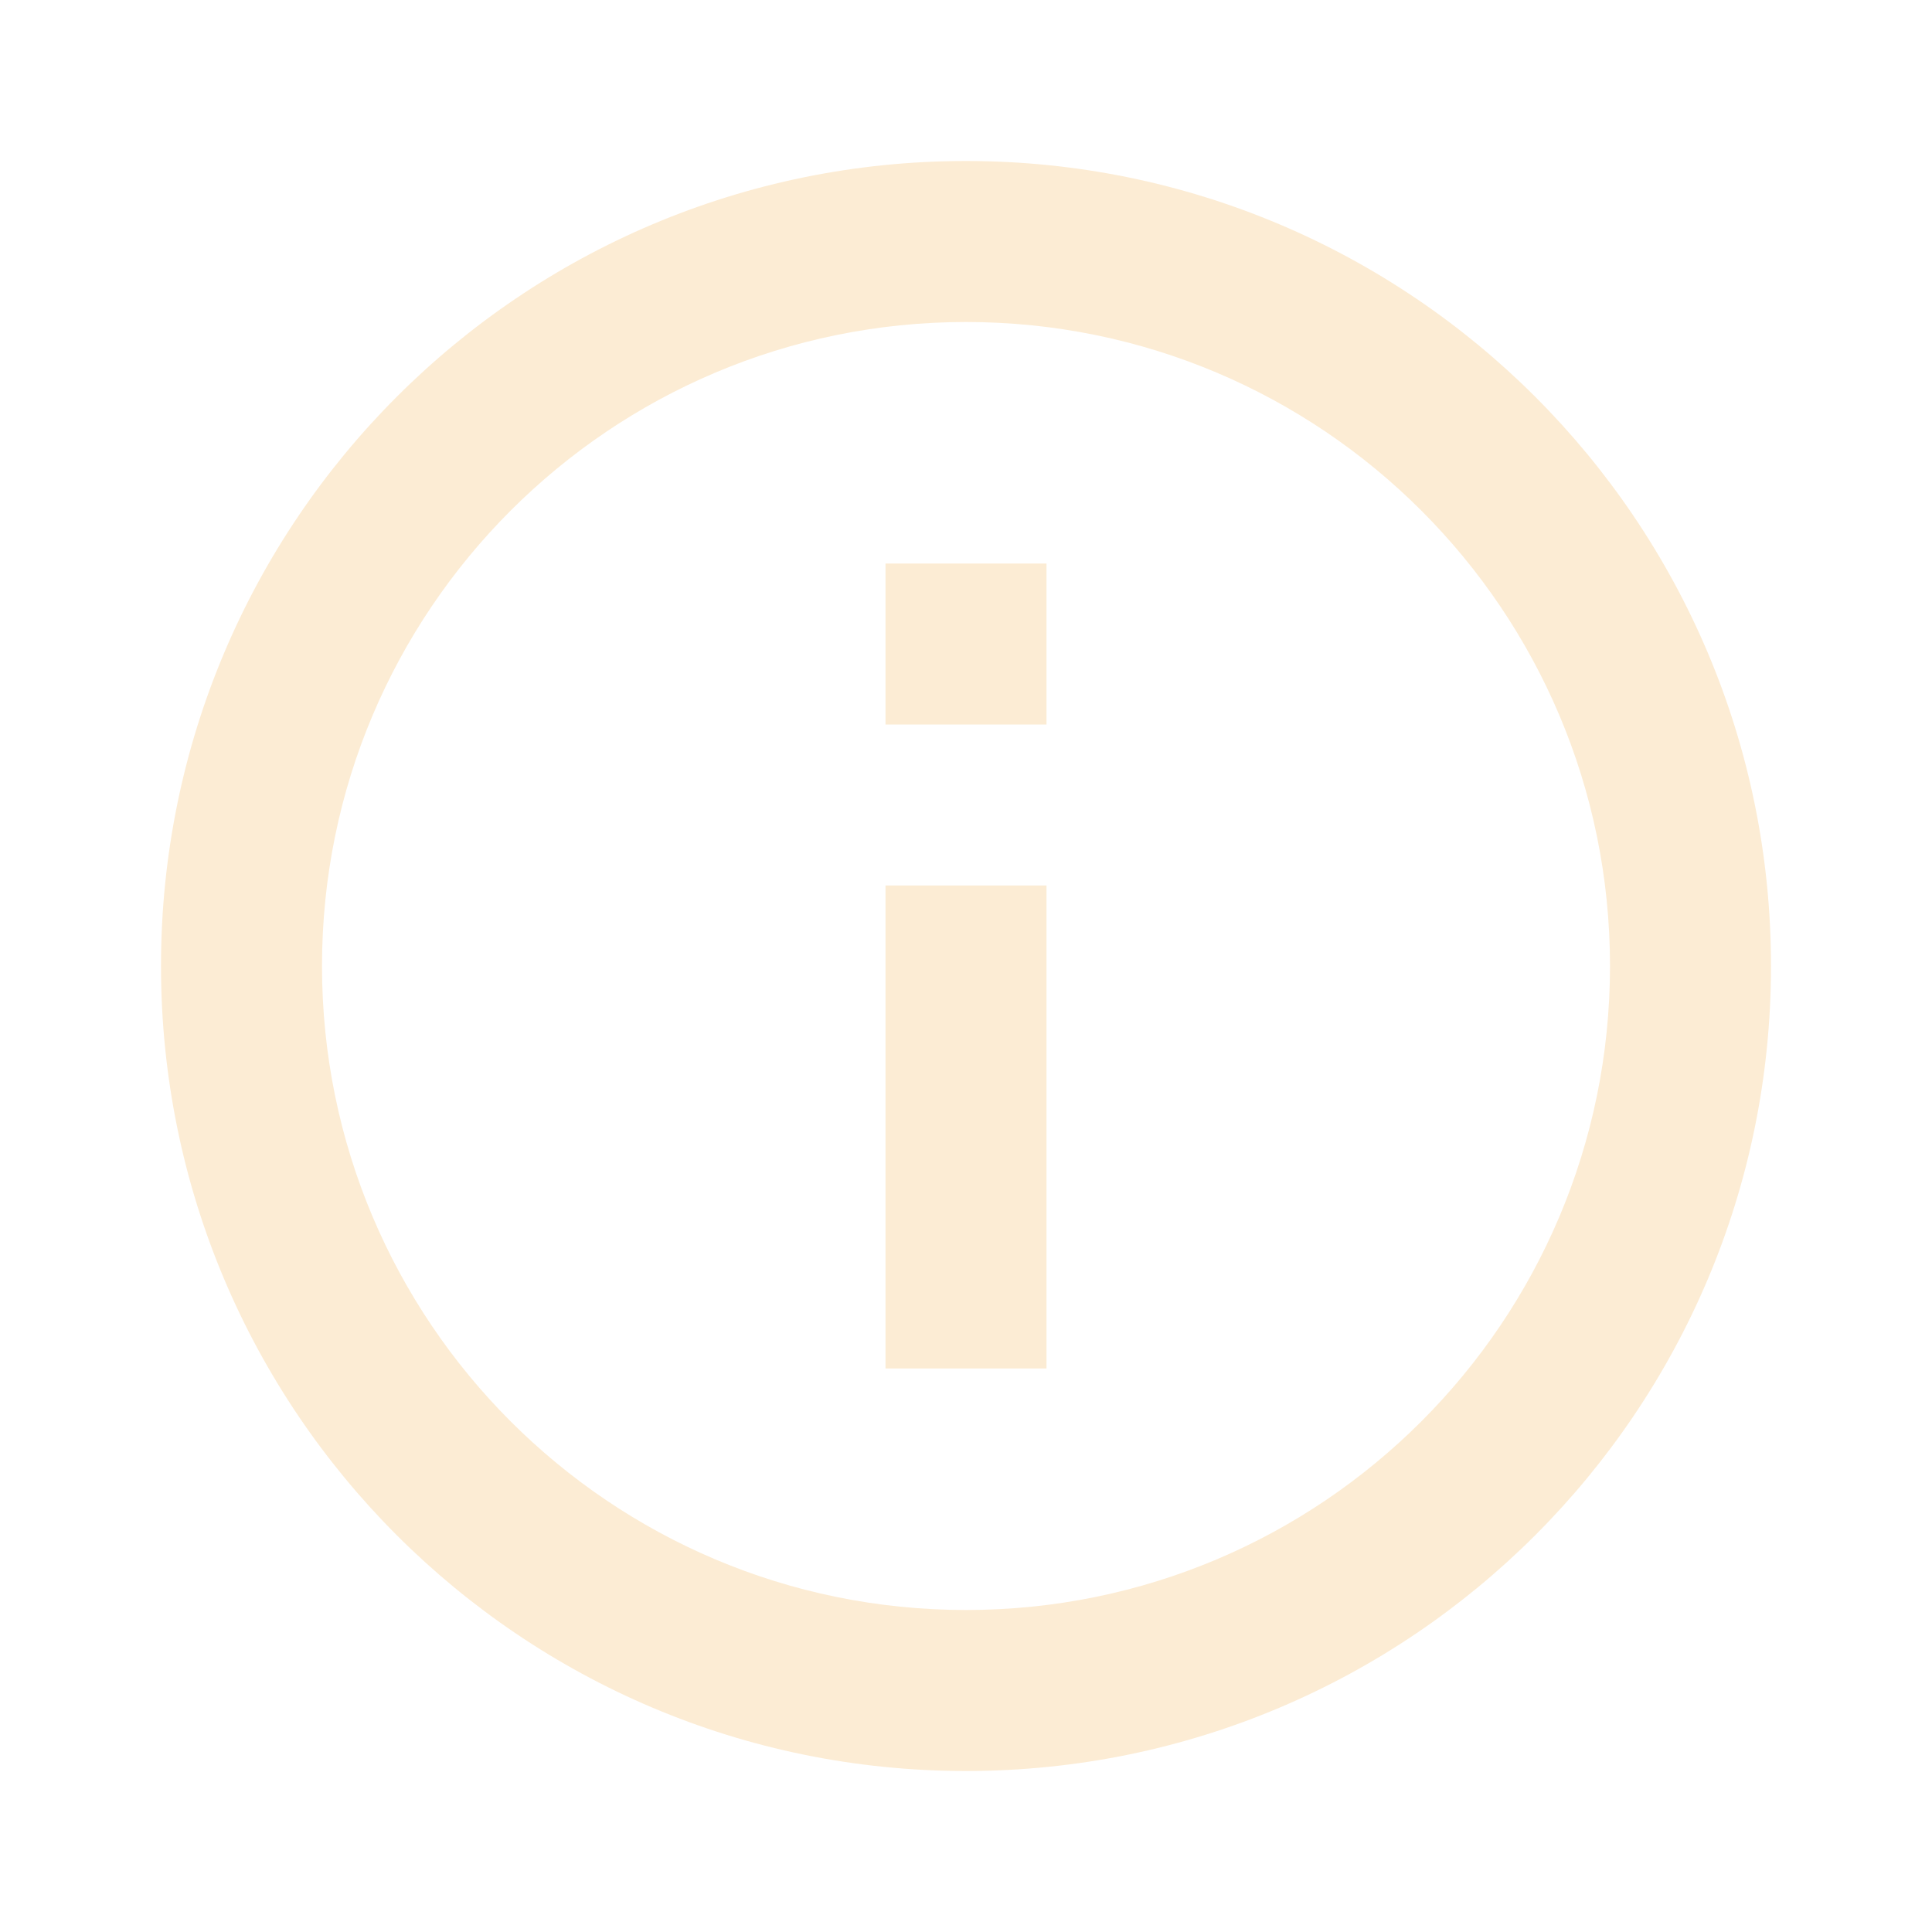
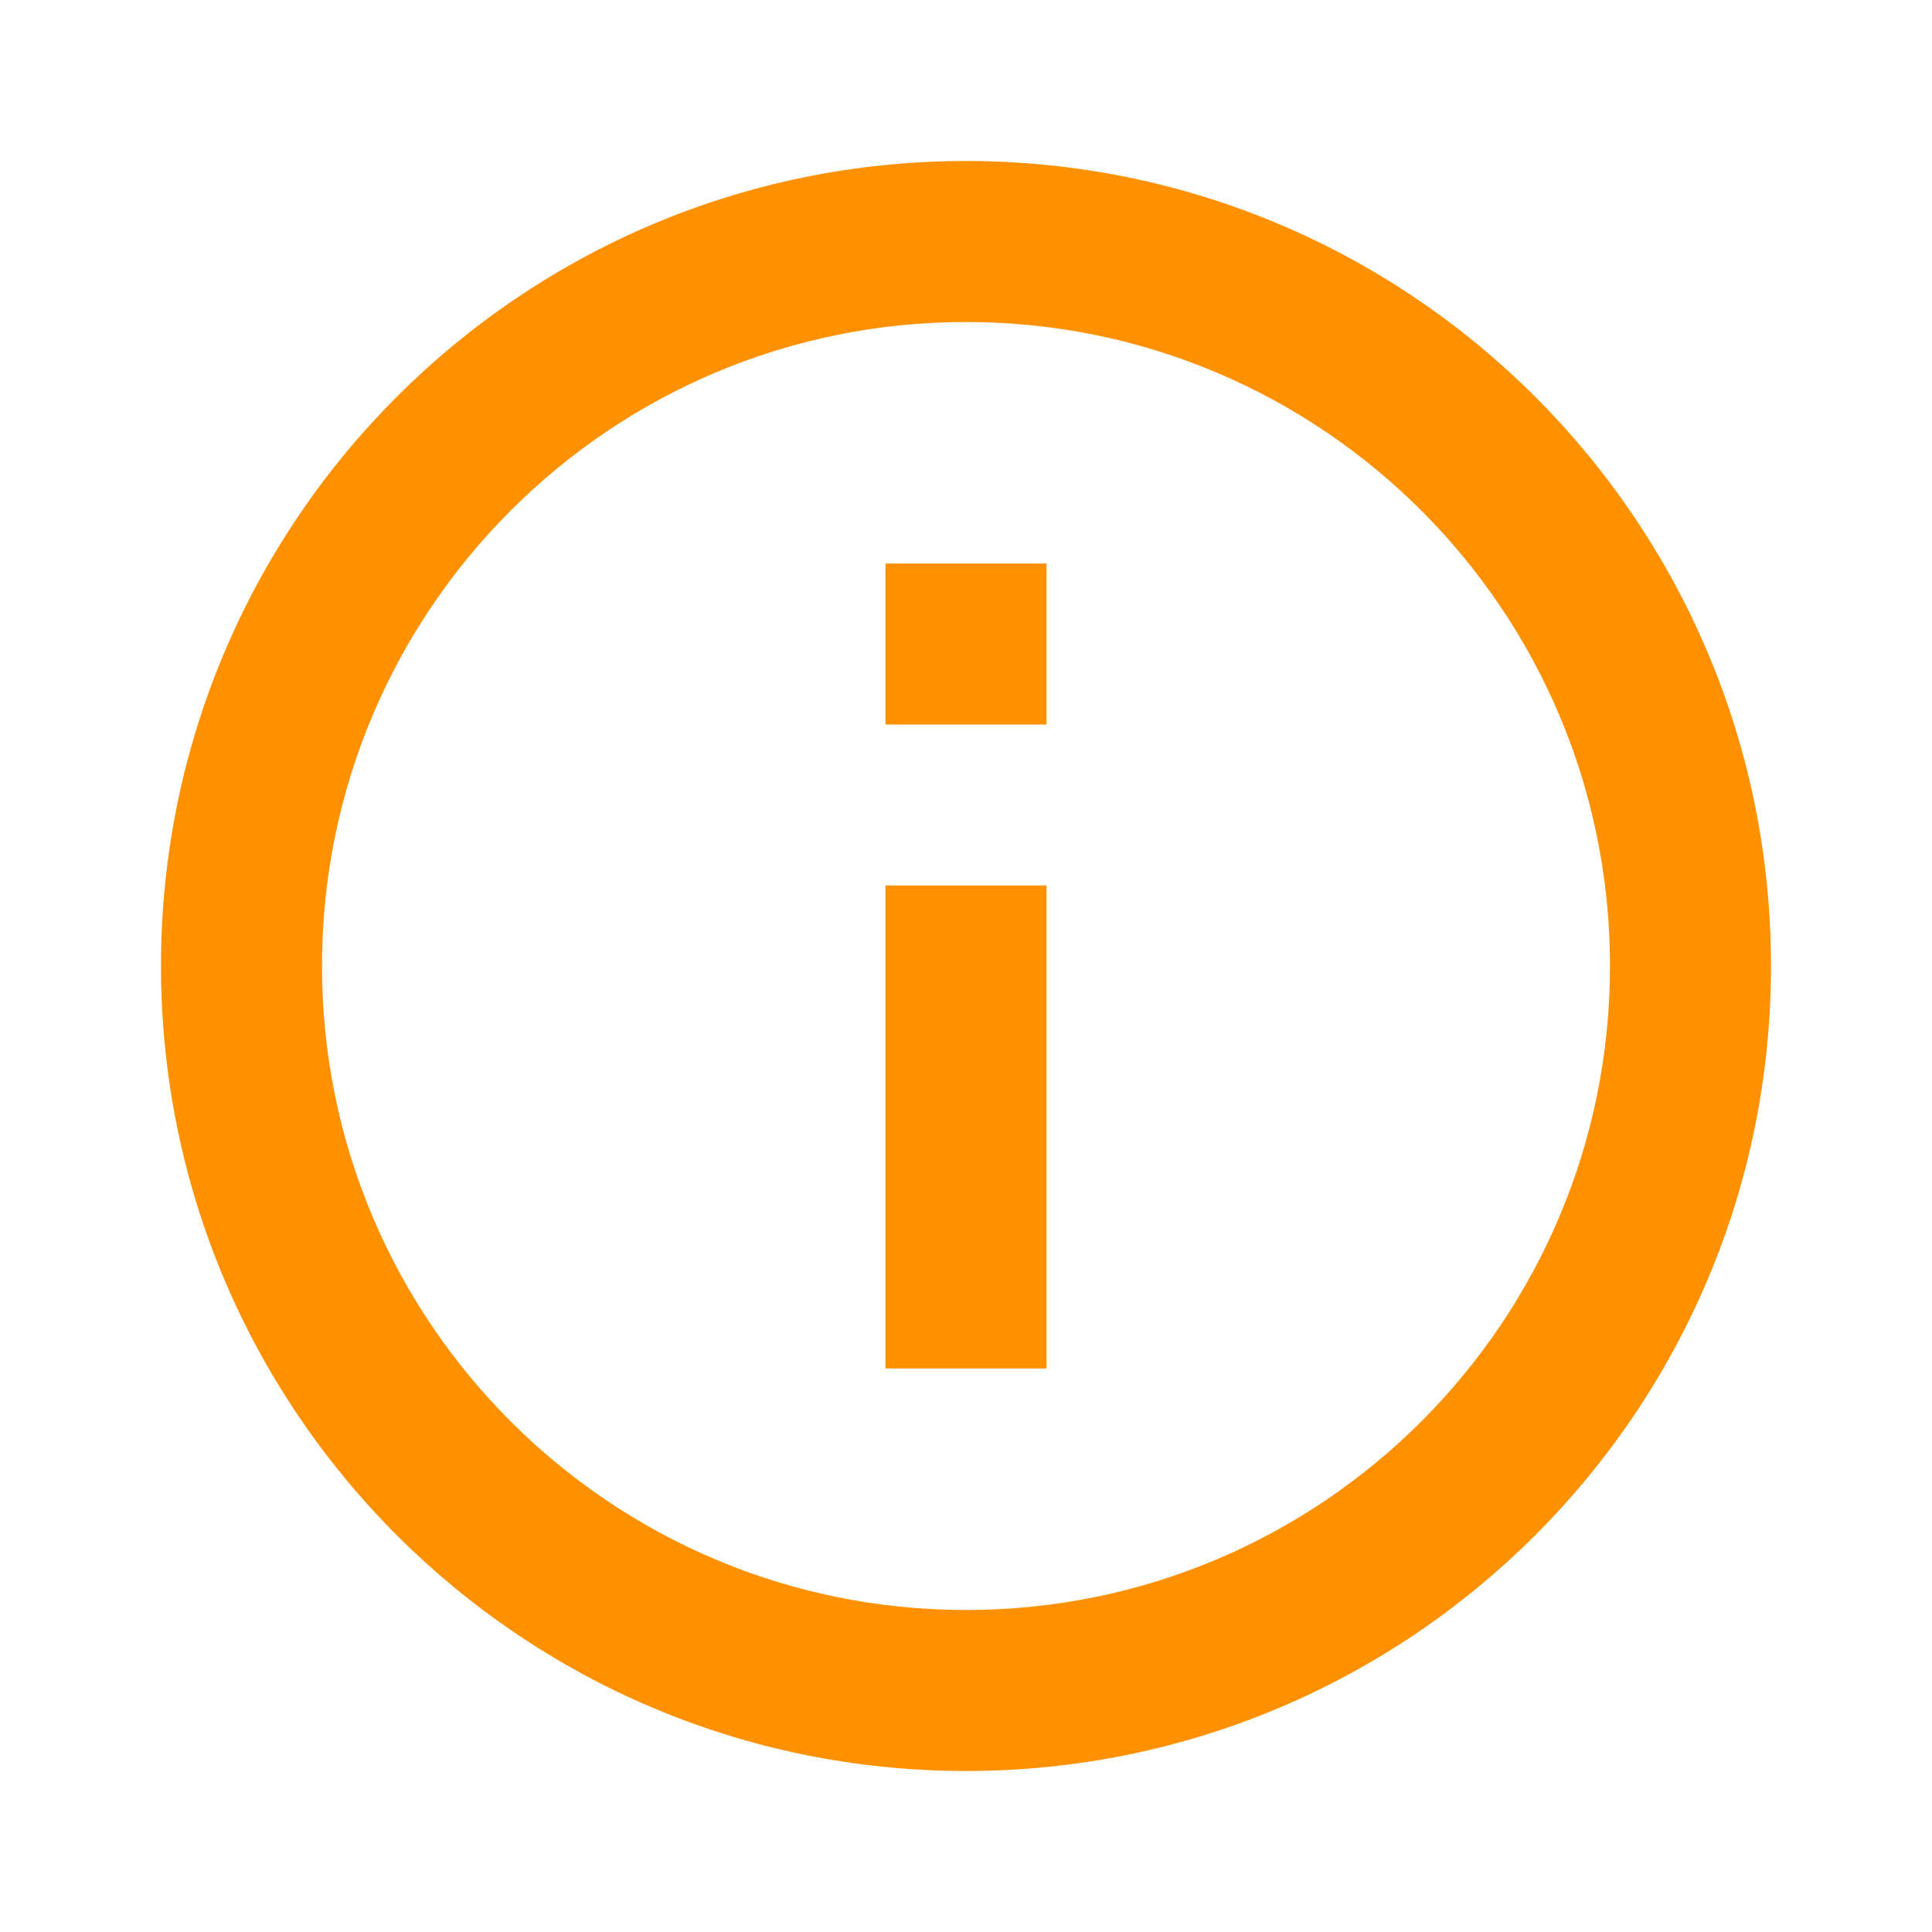
<svg xmlns="http://www.w3.org/2000/svg" viewBox="0 0 24 24">
  <g>
-     <path fill="#fcecd4" d="M12 22C6.477 22 2 17.523 2 12S6.477 2 12 2s10 4.477 10 10-4.477 10-10 10zm0-2a8 8 0 1 0 0-16 8 8 0 0 0 0 16zM11 7h2v2h-2V7zm0 4h2v6h-2v-6z" />
+     <path fill="#ff9100" d="M12 22C6.477 22 2 17.523 2 12S6.477 2 12 2s10 4.477 10 10-4.477 10-10 10zm0-2a8 8 0 1 0 0-16 8 8 0 0 0 0 16zM11 7h2v2h-2V7zm0 4h2v6h-2v-6z" />
  </g>
</svg>
